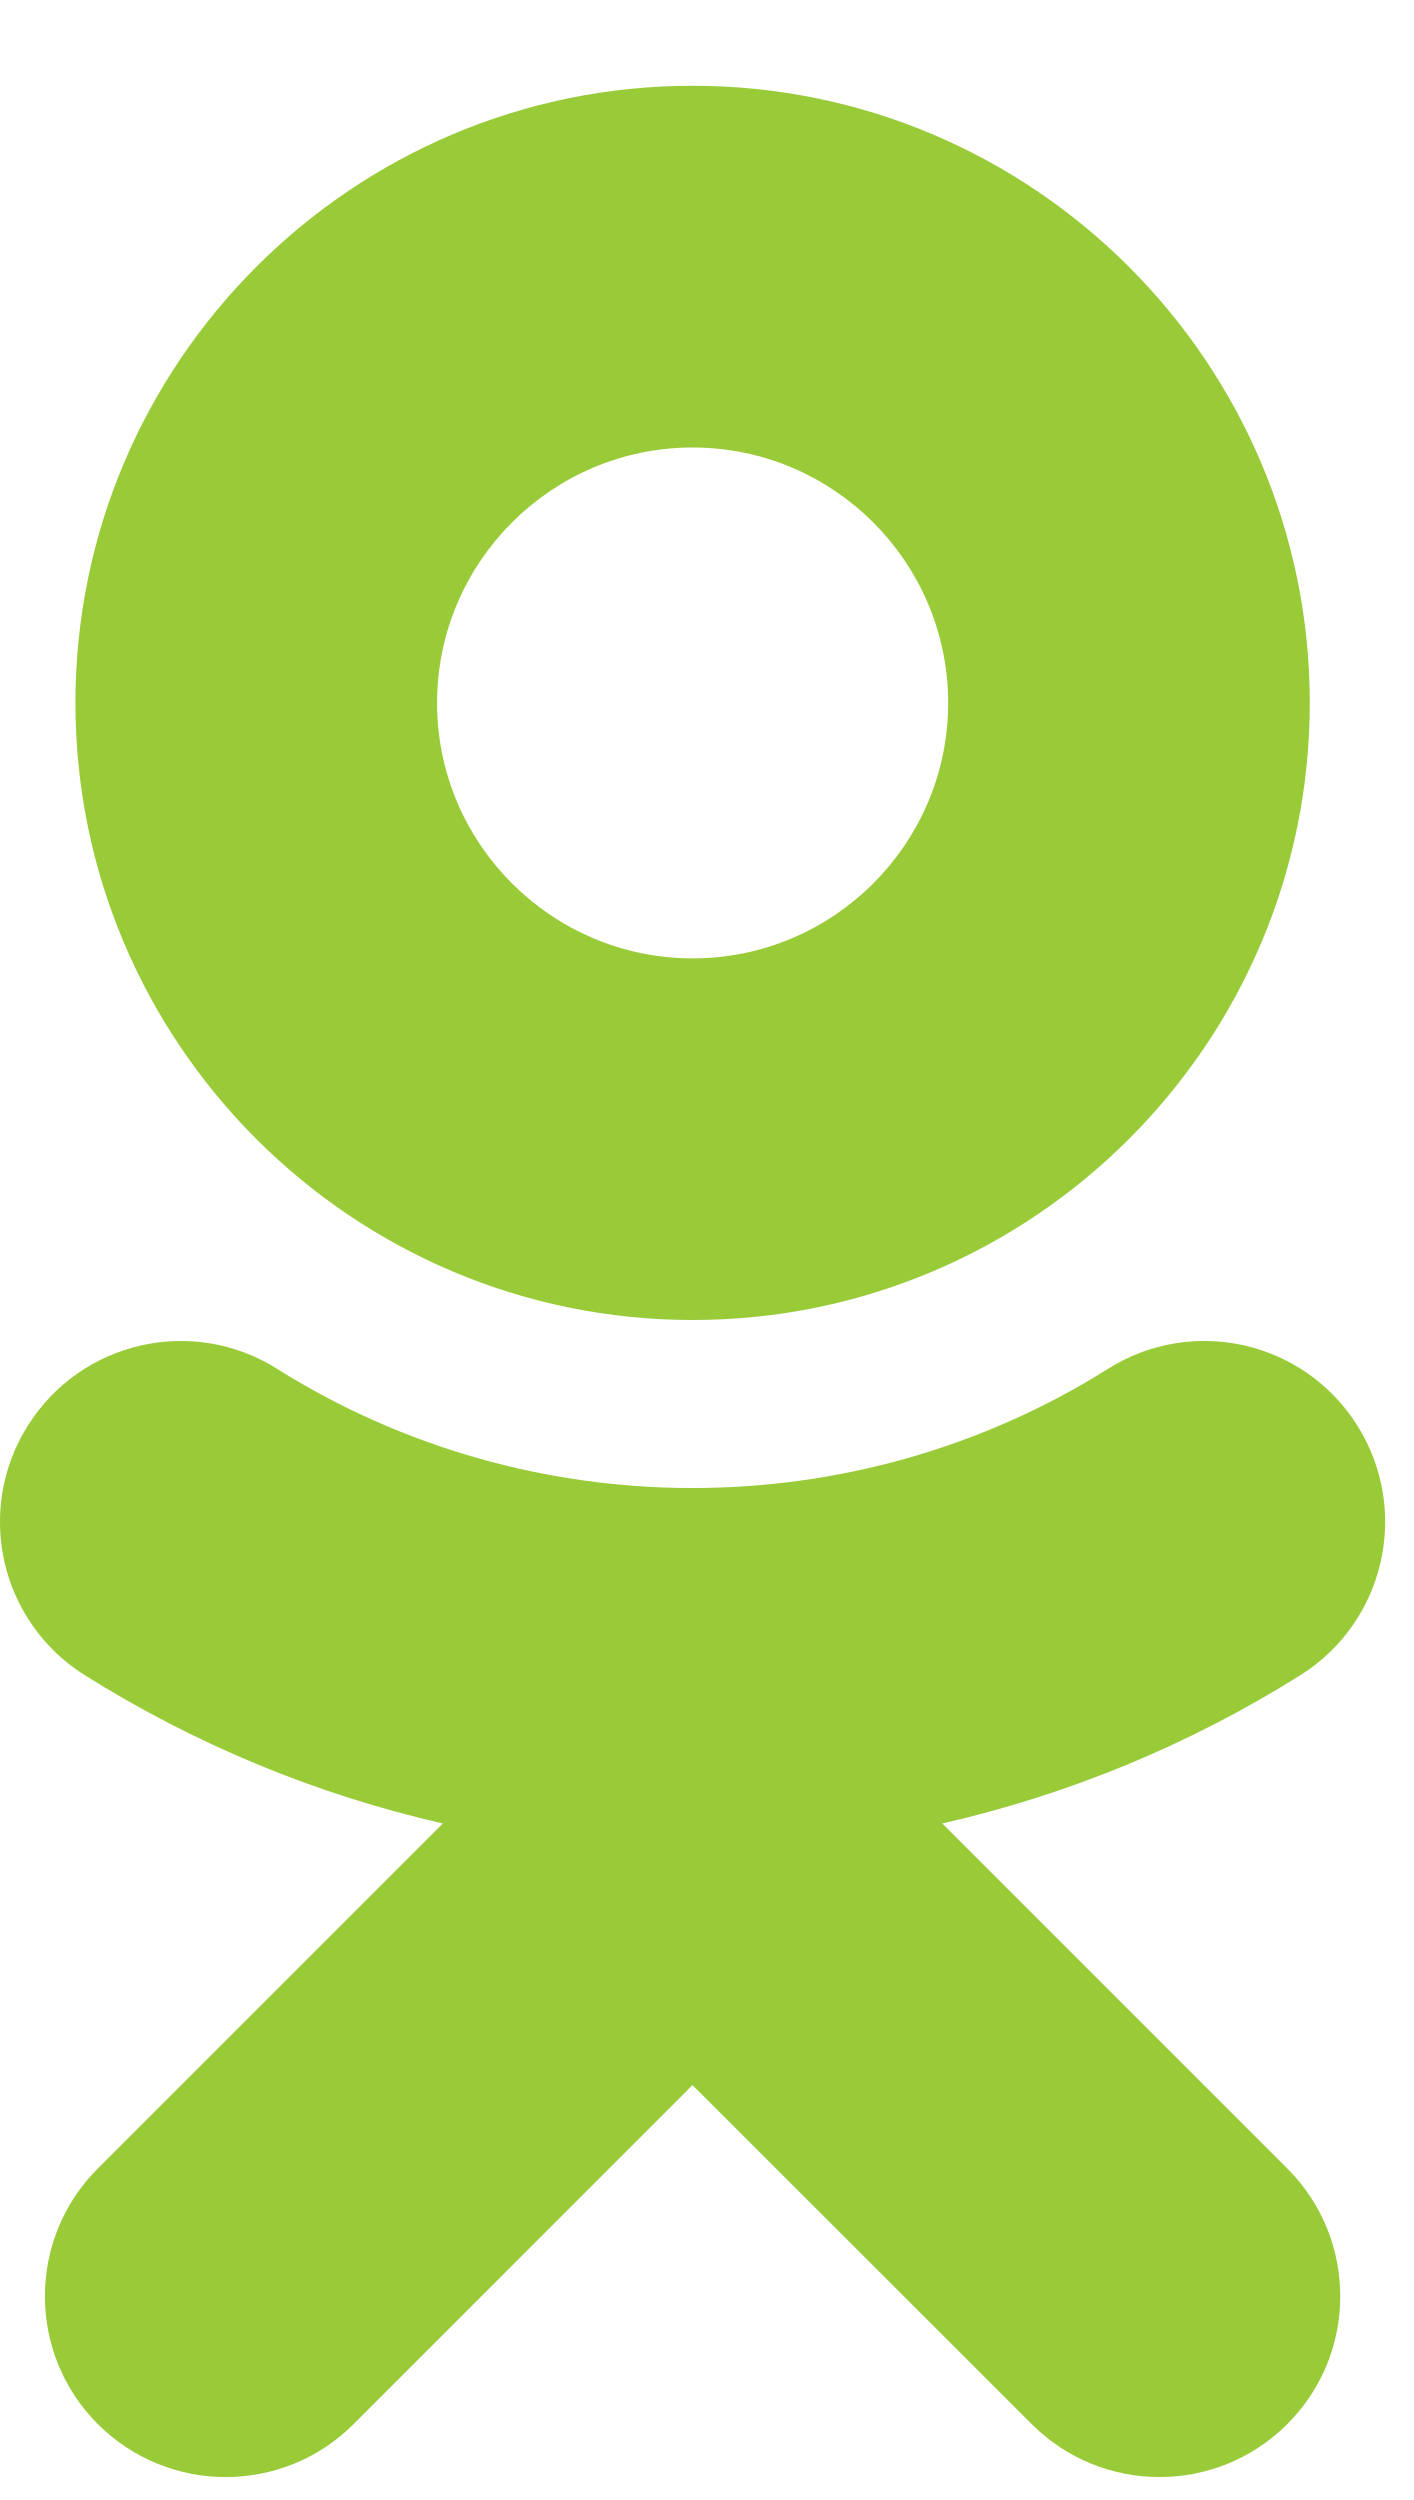
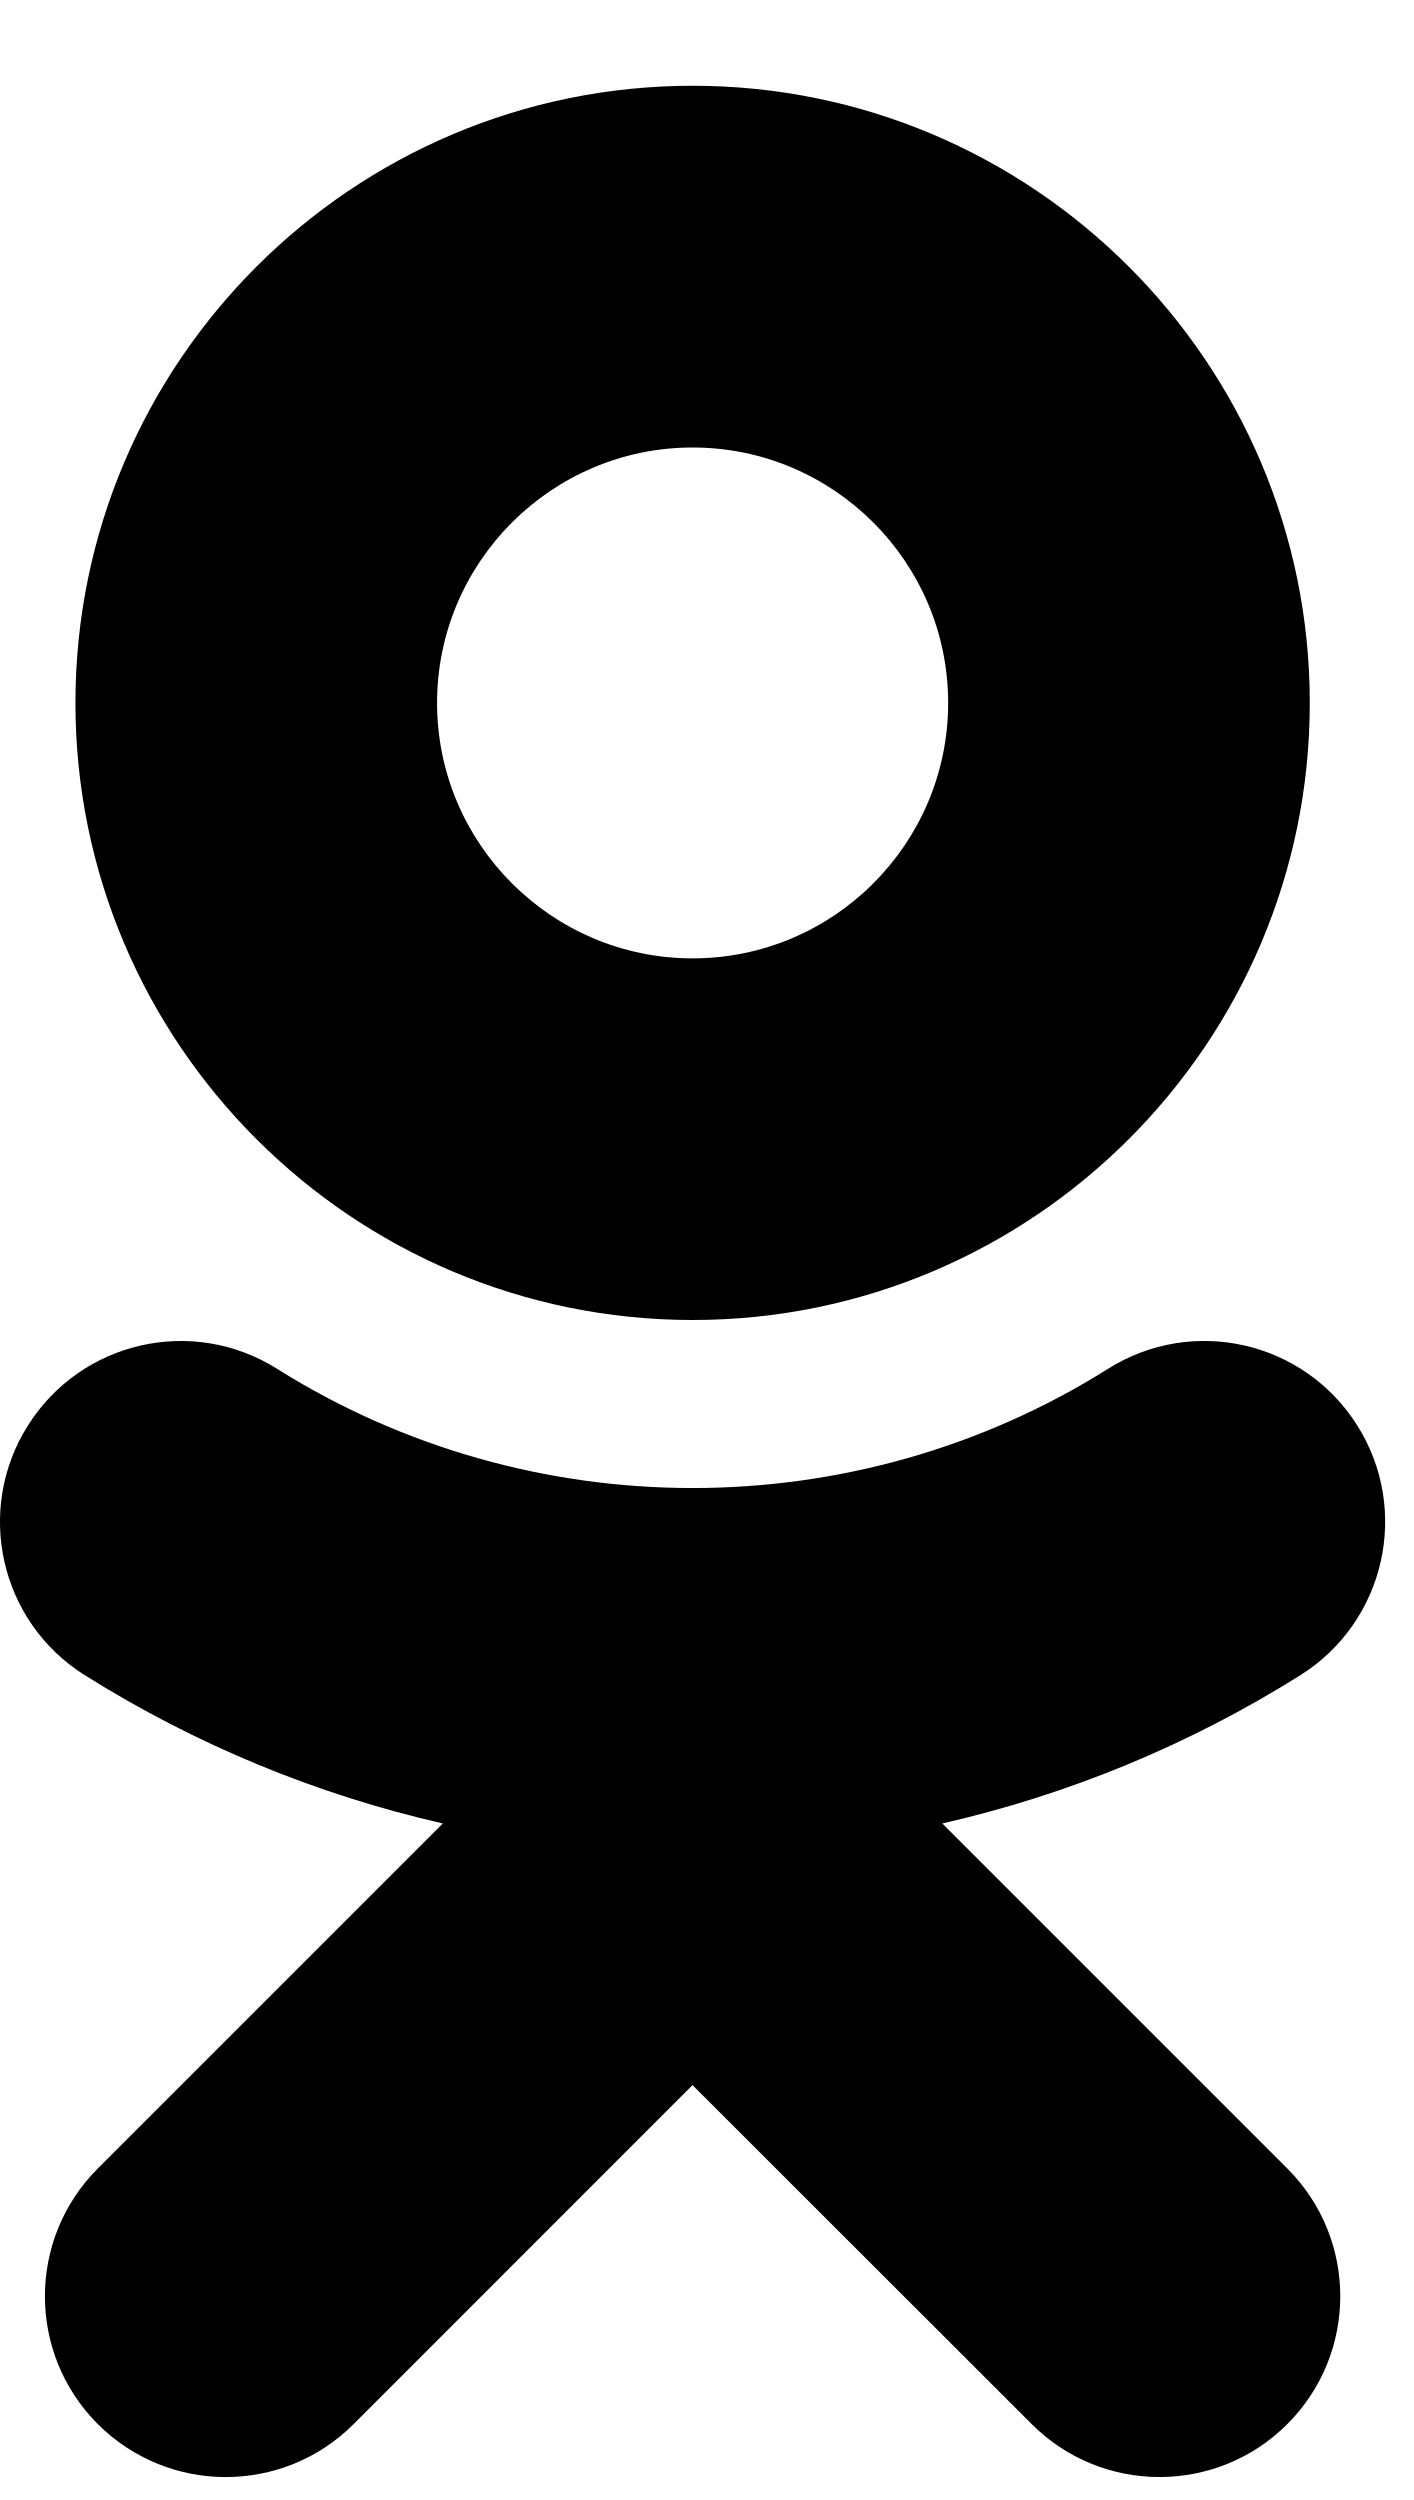
<svg xmlns="http://www.w3.org/2000/svg" width="13" height="23" viewBox="0 0 13 23" fill="none">
-   <path d="M6.372 4.117C7.668 4.117 8.723 5.171 8.723 6.467C8.723 7.763 7.668 8.817 6.372 8.817C5.077 8.817 4.021 7.763 4.021 6.467C4.021 5.171 5.077 4.117 6.372 4.117ZM6.372 12.144C9.504 12.144 12.05 9.598 12.05 6.467C12.05 3.336 9.504 0.789 6.372 0.789C3.241 0.789 0.694 3.336 0.694 6.467C0.694 9.598 3.241 12.144 6.372 12.144ZM8.669 16.776C9.825 16.512 10.94 16.055 11.966 15.41C12.743 14.92 12.977 13.893 12.488 13.116C11.999 12.337 10.972 12.103 10.194 12.593C7.868 14.056 4.874 14.055 2.549 12.593C1.771 12.103 0.745 12.338 0.256 13.116C-0.234 13.894 -3.77297e-05 14.92 0.777 15.41C1.803 16.054 2.918 16.512 4.074 16.776L0.9 19.95C0.251 20.599 0.251 21.652 0.9 22.302C1.225 22.626 1.651 22.789 2.076 22.789C2.502 22.789 2.928 22.627 3.253 22.302L6.371 19.183L9.492 22.302C10.141 22.951 11.194 22.951 11.843 22.302C12.493 21.652 12.493 20.599 11.843 19.95C11.843 19.95 8.669 16.776 8.669 16.776Z" fill="#99CB38" />
+   <path d="M6.372 4.117C7.668 4.117 8.723 5.171 8.723 6.467C8.723 7.763 7.668 8.817 6.372 8.817C5.077 8.817 4.021 7.763 4.021 6.467C4.021 5.171 5.077 4.117 6.372 4.117ZM6.372 12.144C9.504 12.144 12.05 9.598 12.05 6.467C12.05 3.336 9.504 0.789 6.372 0.789C3.241 0.789 0.694 3.336 0.694 6.467C0.694 9.598 3.241 12.144 6.372 12.144ZM8.669 16.776C9.825 16.512 10.94 16.055 11.966 15.41C12.743 14.92 12.977 13.893 12.488 13.116C11.999 12.337 10.972 12.103 10.194 12.593C7.868 14.056 4.874 14.055 2.549 12.593C1.771 12.103 0.745 12.338 0.256 13.116C-0.234 13.894 -3.77297e-05 14.92 0.777 15.41C1.803 16.054 2.918 16.512 4.074 16.776L0.9 19.95C0.251 20.599 0.251 21.652 0.9 22.302C1.225 22.626 1.651 22.789 2.076 22.789C2.502 22.789 2.928 22.627 3.253 22.302L6.371 19.183L9.492 22.302C10.141 22.951 11.194 22.951 11.843 22.302C12.493 21.652 12.493 20.599 11.843 19.95C11.843 19.95 8.669 16.776 8.669 16.776Z" fill="currentColor" />
</svg>
